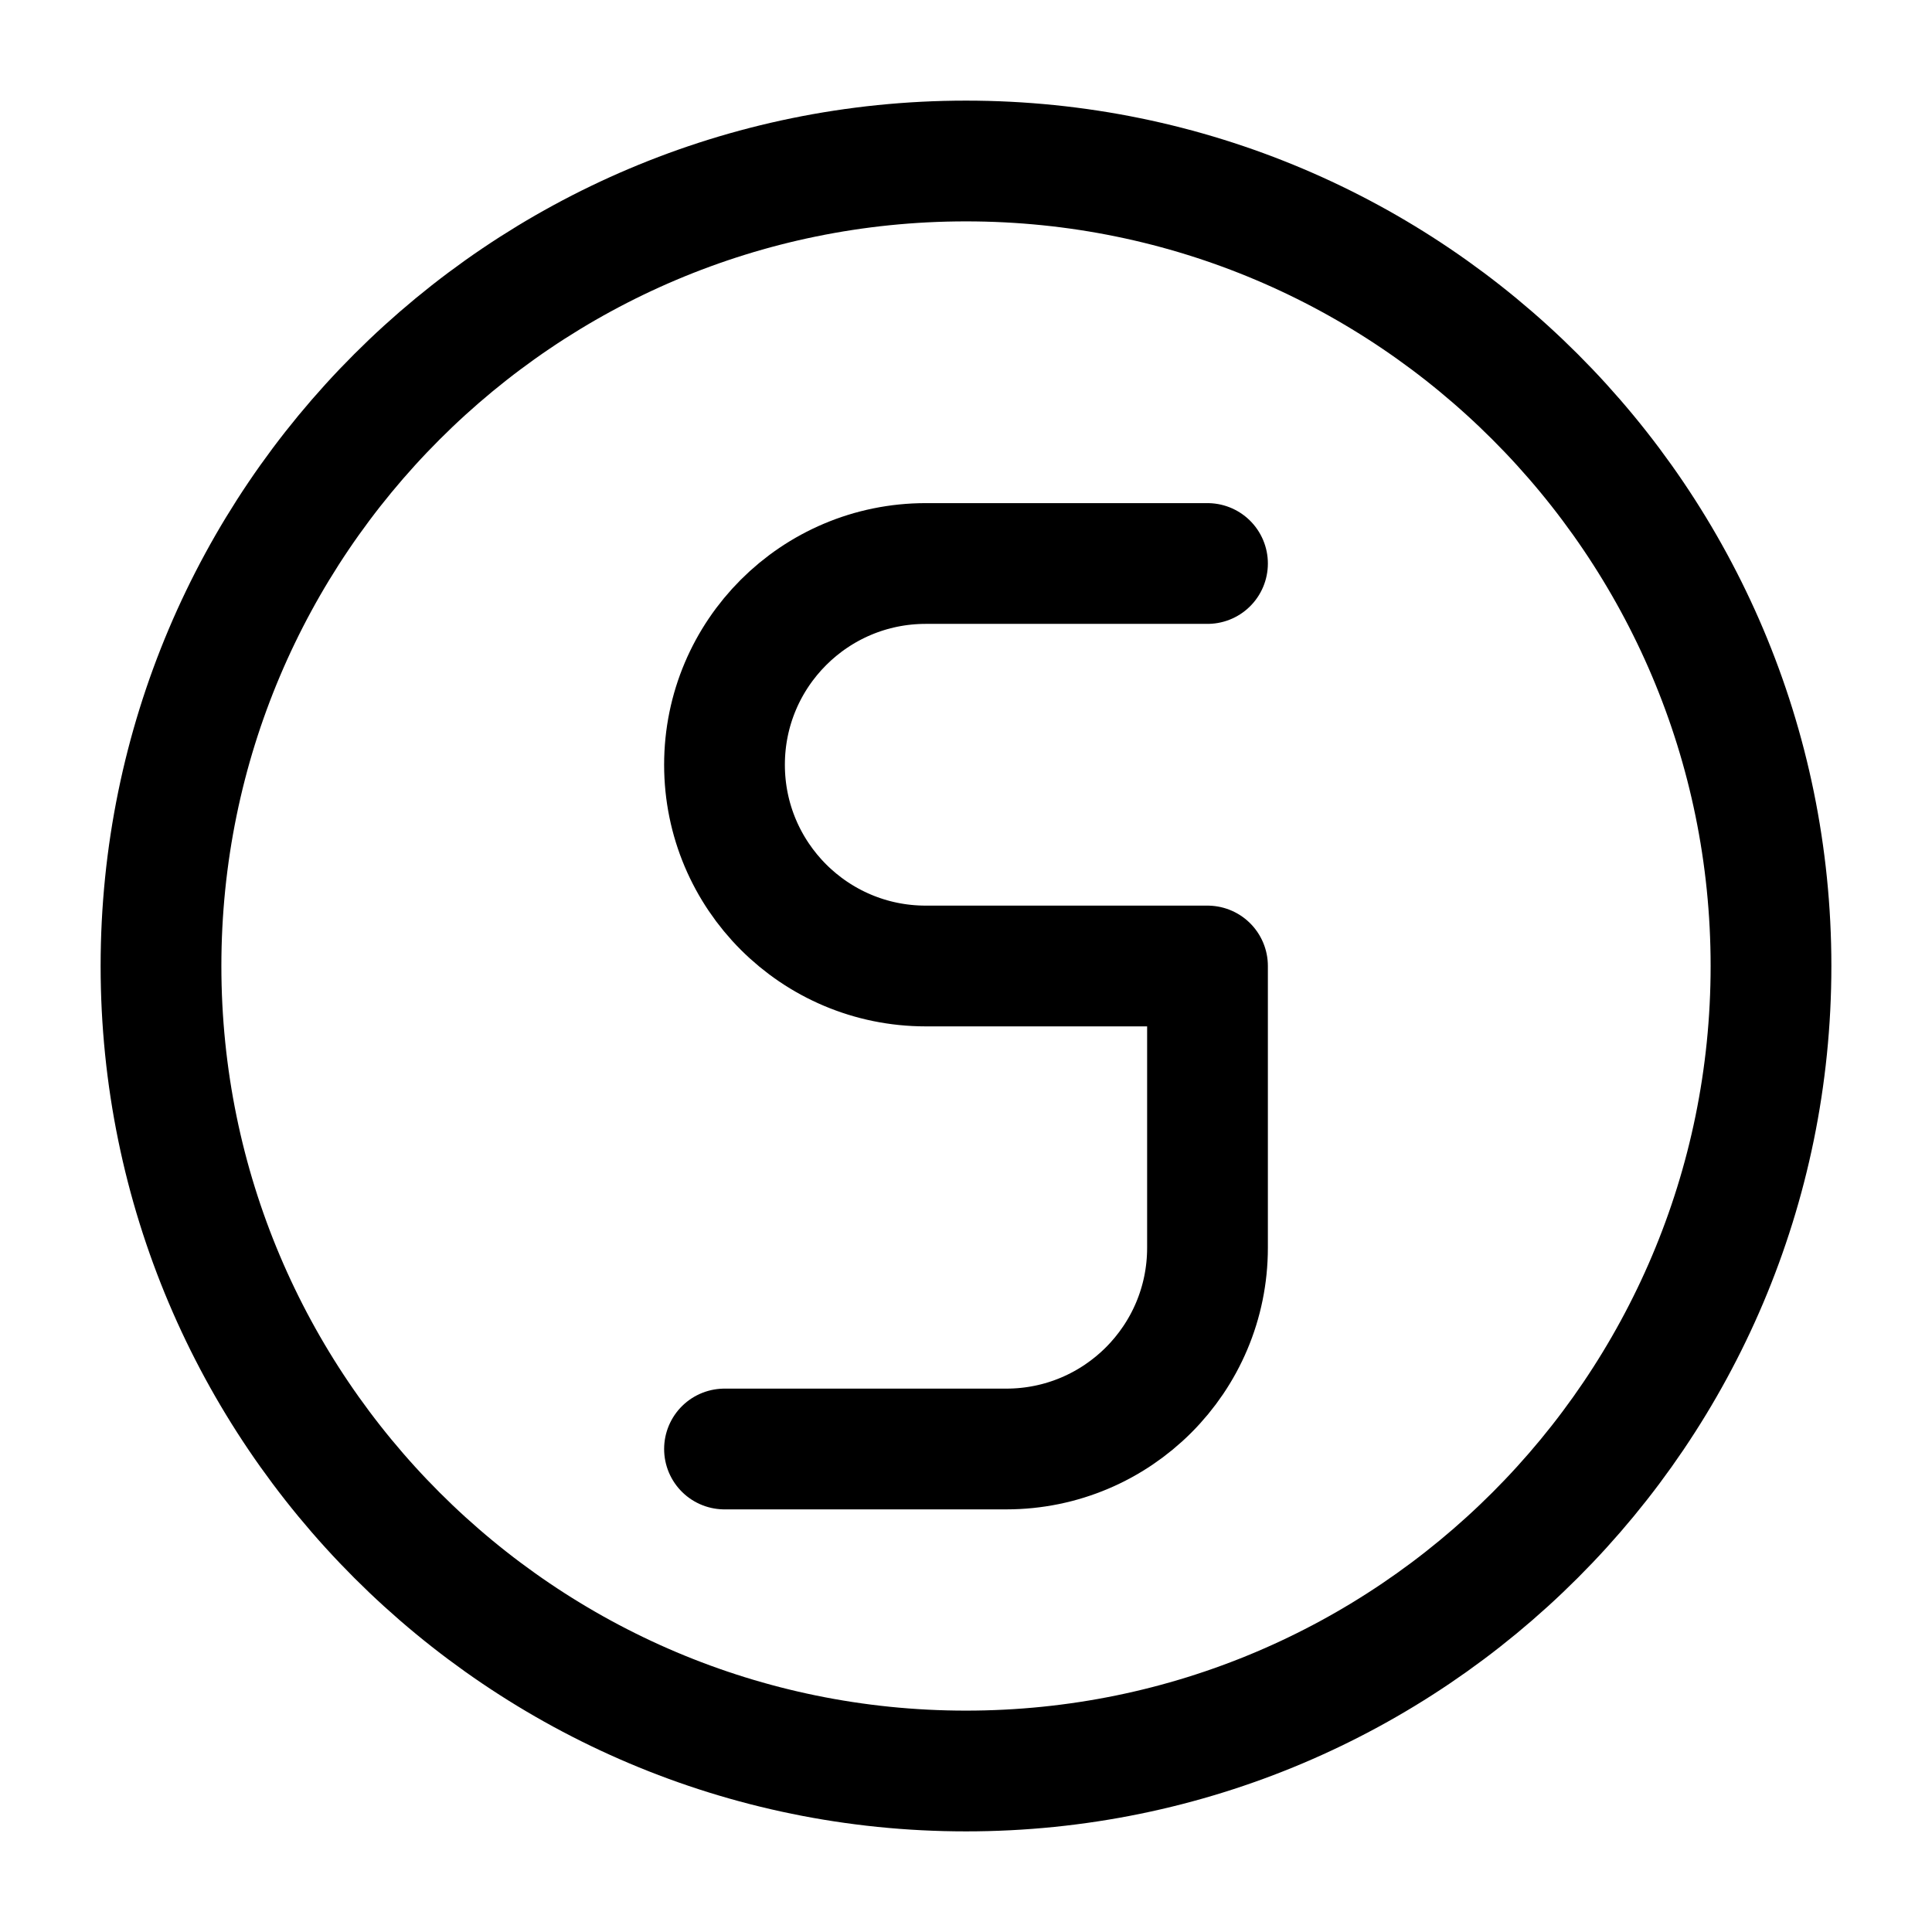
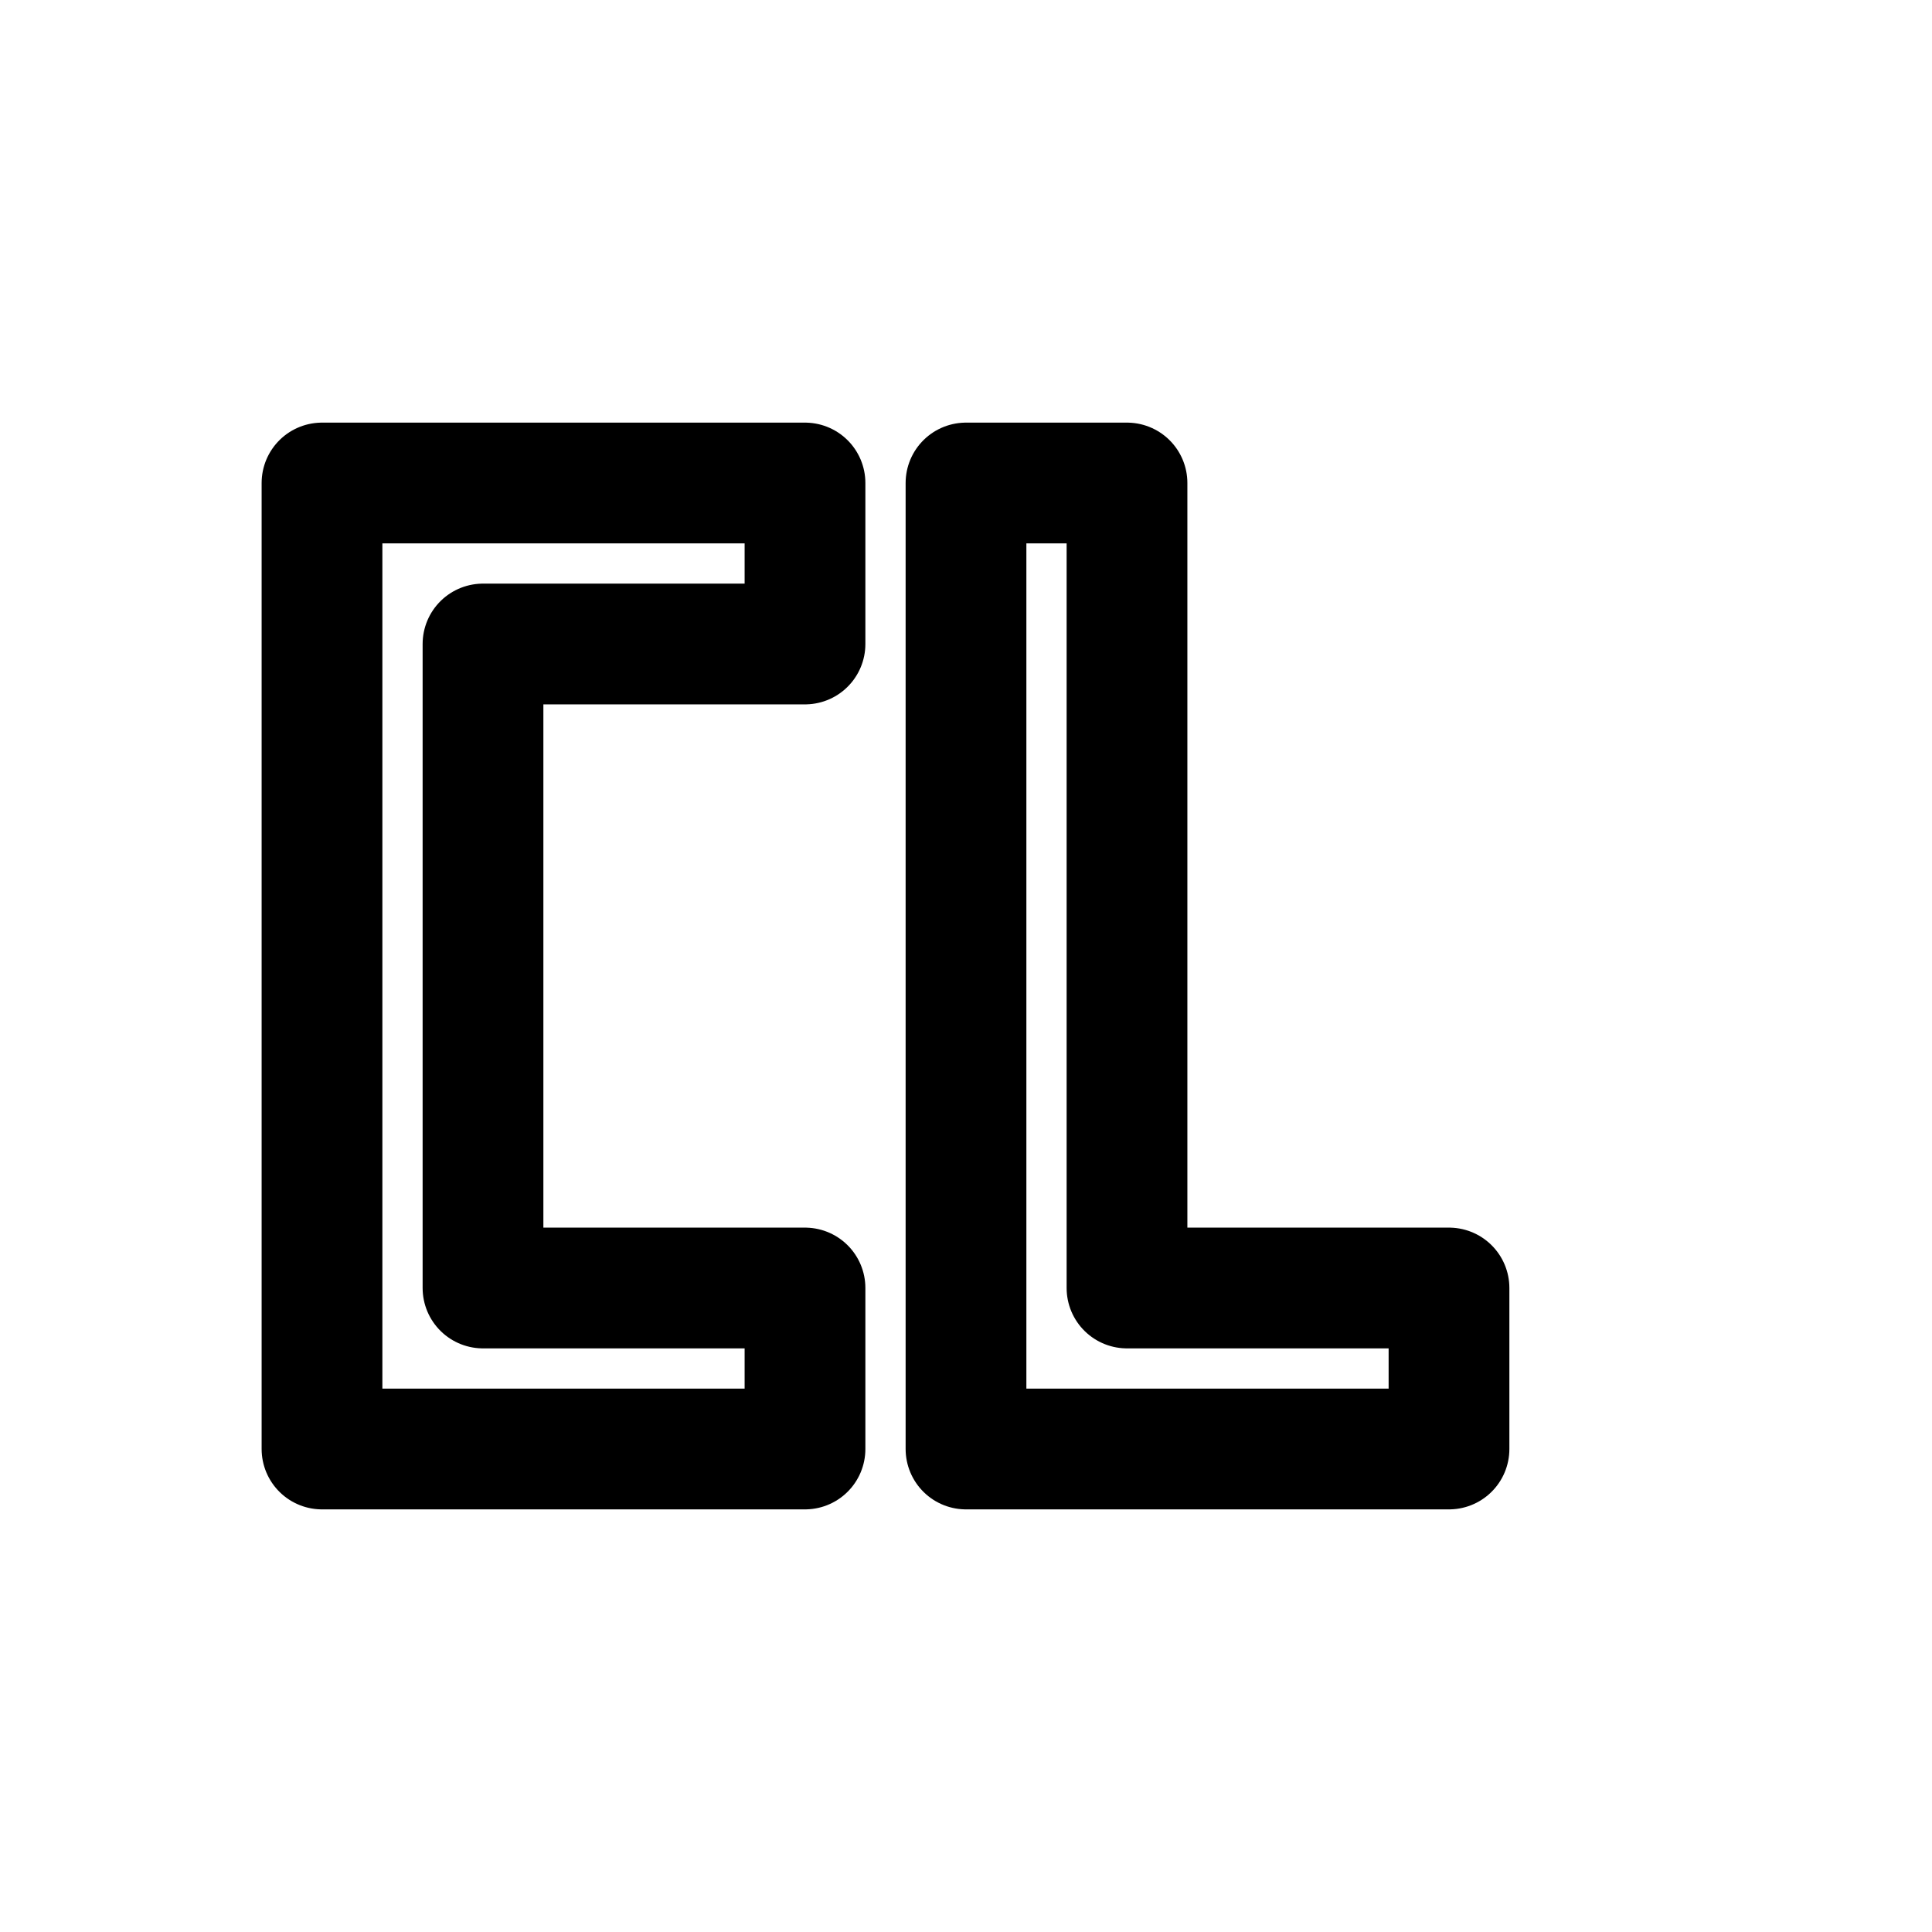
<svg xmlns="http://www.w3.org/2000/svg" viewBox="0 0 24 24" fill="none">
-   <path d="M12 2C6.48 2 2 6.48 2 12s4.48 10 10 10 10-4.48 10-10S17.52 2 12 2z" stroke="currentColor" stroke-width="1.5" />
-   <path d="M15 12h-3.5a2.5 2.5 0 110-5H15M15 12v3.5a2.5 2.5 0 01-2.5 2.5H9" stroke="currentColor" stroke-width="1.5" stroke-linecap="round" />
+   <path d="M4 6h6v2H6v8h4v2H4V6Z" stroke="currentColor" stroke-width="1.5" fill="none" stroke-linejoin="round" />
+   <path d="M12 6h2v10h4v2h-6V6Z" stroke="currentColor" stroke-width="1.5" fill="none" stroke-linejoin="round" />
</svg>
